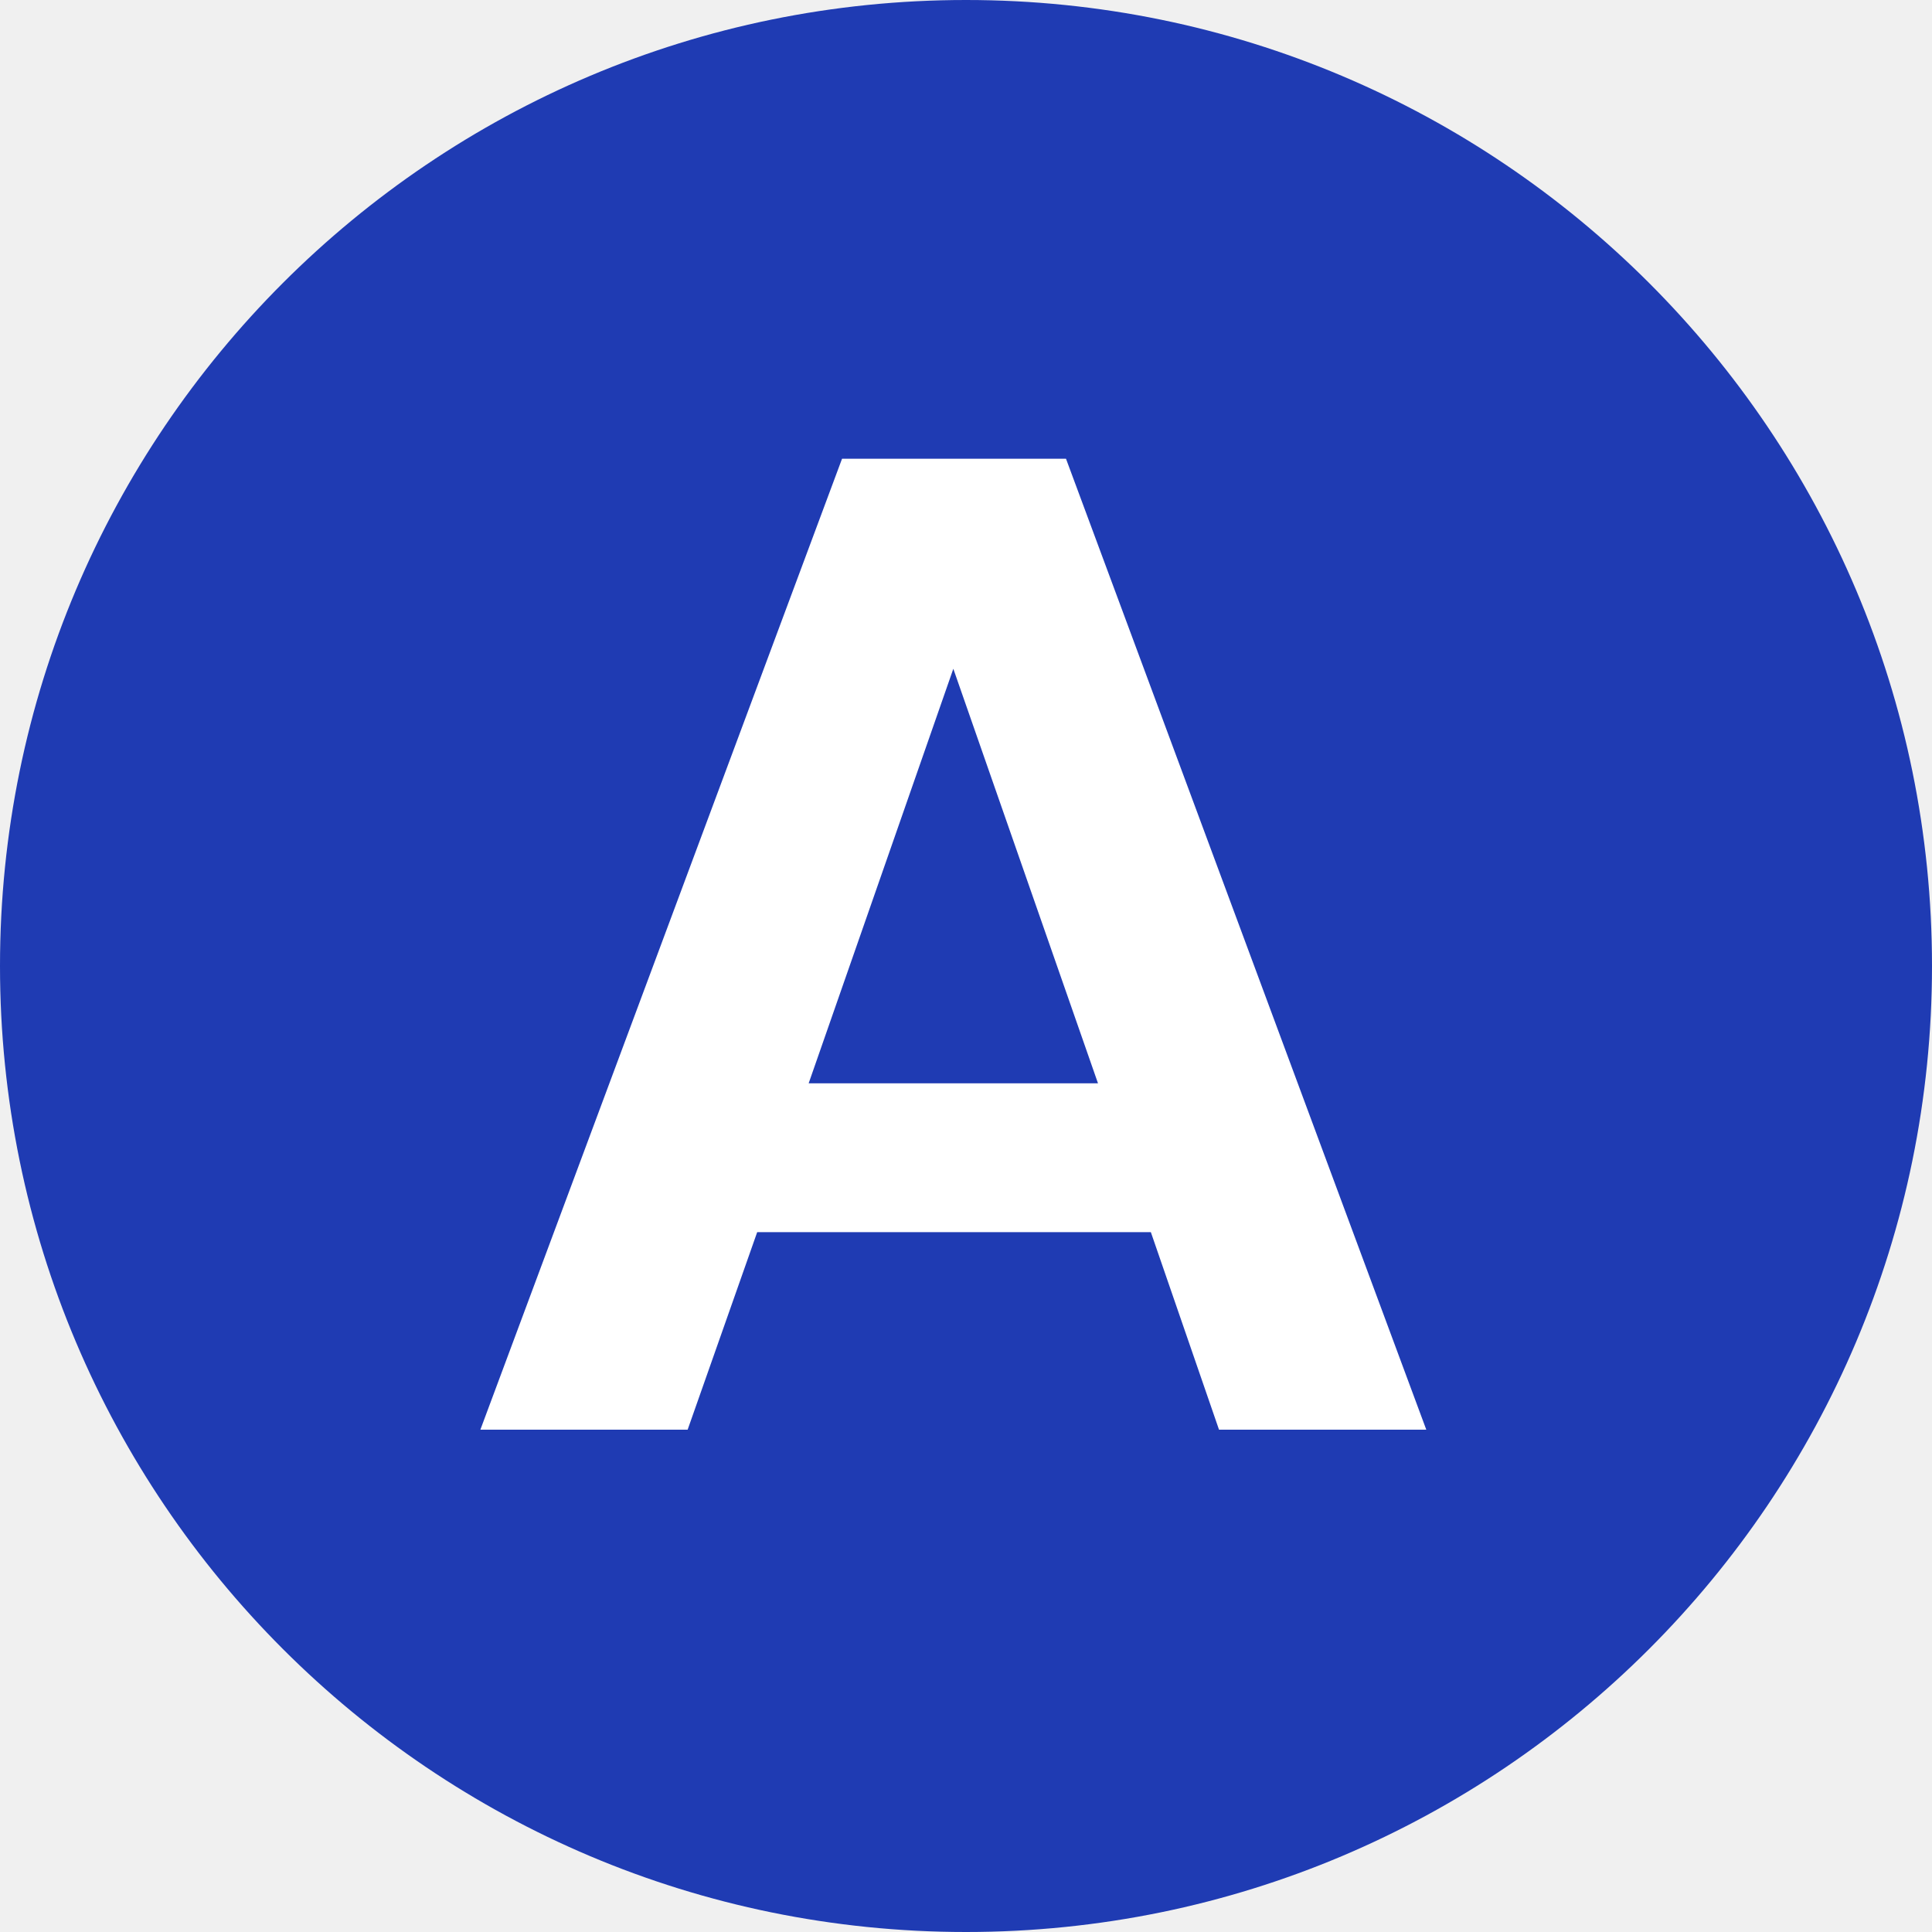
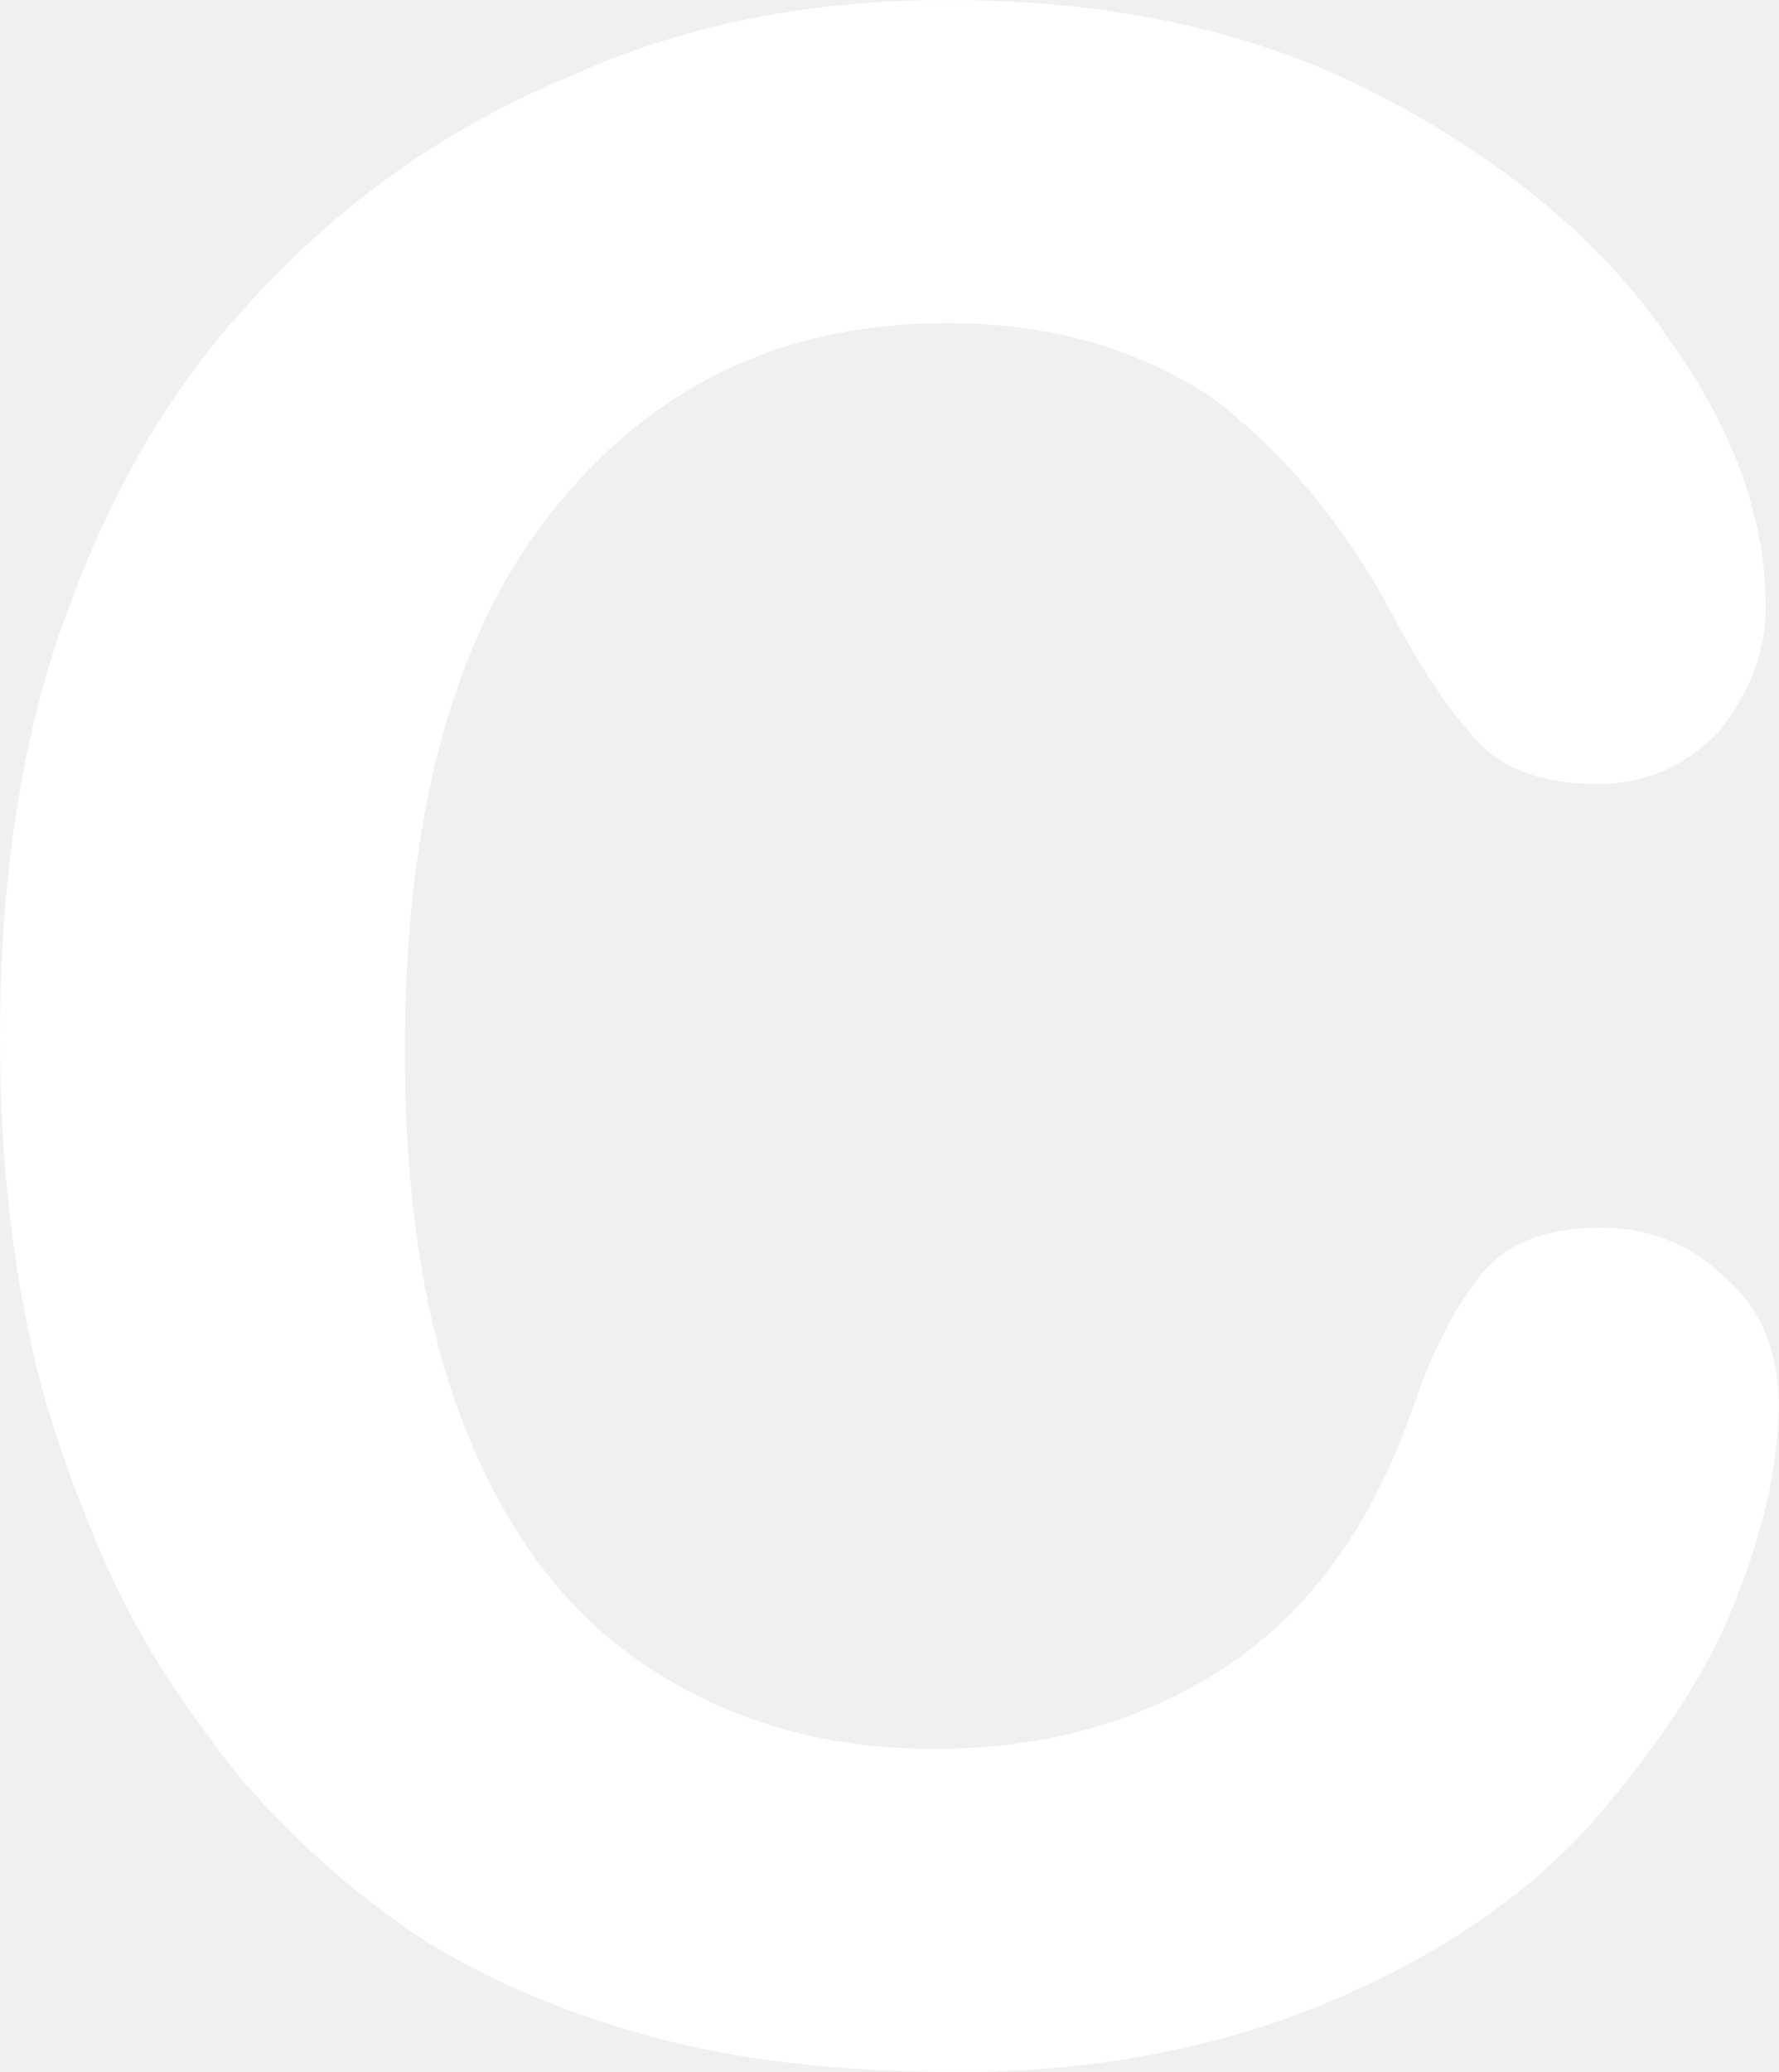
- <svg xmlns="http://www.w3.org/2000/svg" width="50" height="50" viewBox="0 0 50 50" fill="none">
-   <circle cx="25" cy="25" r="25" fill="#1F3BB3" />
-   <path d="M29.784 31.888H19.596L17.796 37H12.432L21.792 11.872H27.588L36.912 37H31.548L29.784 31.888ZM28.416 28.036L24.672 17.308L20.928 28.036H28.416Z" fill="white" />
+ <svg xmlns="http://www.w3.org/2000/svg" version="1.1" id="Layer_1" x="0px" y="0px" viewBox="0 0 41.3 48.1" style="enable-background:new 0 0 41.3 48.1;" xml:space="preserve">
+   <style type="text/css">
+ 	.st0{fill:#FFFFFF;}
+ </style>
+   <path class="st0" d="M41.3,32.6c0,1.5-0.4,3.1-1.1,4.8c-0.7,1.7-1.9,3.4-3.4,5.1c-1.6,1.7-3.6,3-6,4s-5.3,1.6-8.5,1.6  c-2.4,0-4.7-0.2-6.7-0.7s-3.8-1.2-5.5-2.2c-1.6-1-3.1-2.3-4.5-3.9c-1.2-1.5-2.3-3.1-3.1-4.9S1,32.7,0.6,30.6c-0.4-2-0.6-4.2-0.6-6.5  c0-3.7,0.5-7.1,1.6-10c1.1-3,2.6-5.5,4.7-7.6c2-2.1,4.4-3.7,7.1-4.8C16.1,0.5,19,0,22,0c3.8,0,7.1,0.7,10,2.2s5.2,3.4,6.7,5.6  c1.6,2.2,2.3,4.3,2.3,6.3c0,1.1-0.4,2-1.1,2.9c-0.8,0.8-1.7,1.2-2.8,1.2c-1.2,0-2.1-0.3-2.7-0.9c-0.6-0.6-1.3-1.6-2-2.9  c-1.2-2.3-2.7-4-4.3-5.2c-1.7-1.1-3.7-1.7-6.1-1.7c-3.9,0-6.9,1.5-9.2,4.4S9.4,19,9.4,24.4c0,3.6,0.5,6.6,1.5,9s2.4,4.2,4.3,5.4  c1.9,1.2,4,1.8,6.5,1.8c2.7,0,5-0.7,6.9-2s3.3-3.3,4.2-5.9c0.4-1.2,0.9-2.2,1.5-3s1.5-1.2,2.9-1.2c1.1,0,2.1,0.4,2.9,1.2  C40.9,30.4,41.3,31.4,41.3,32.6z" />
</svg>
